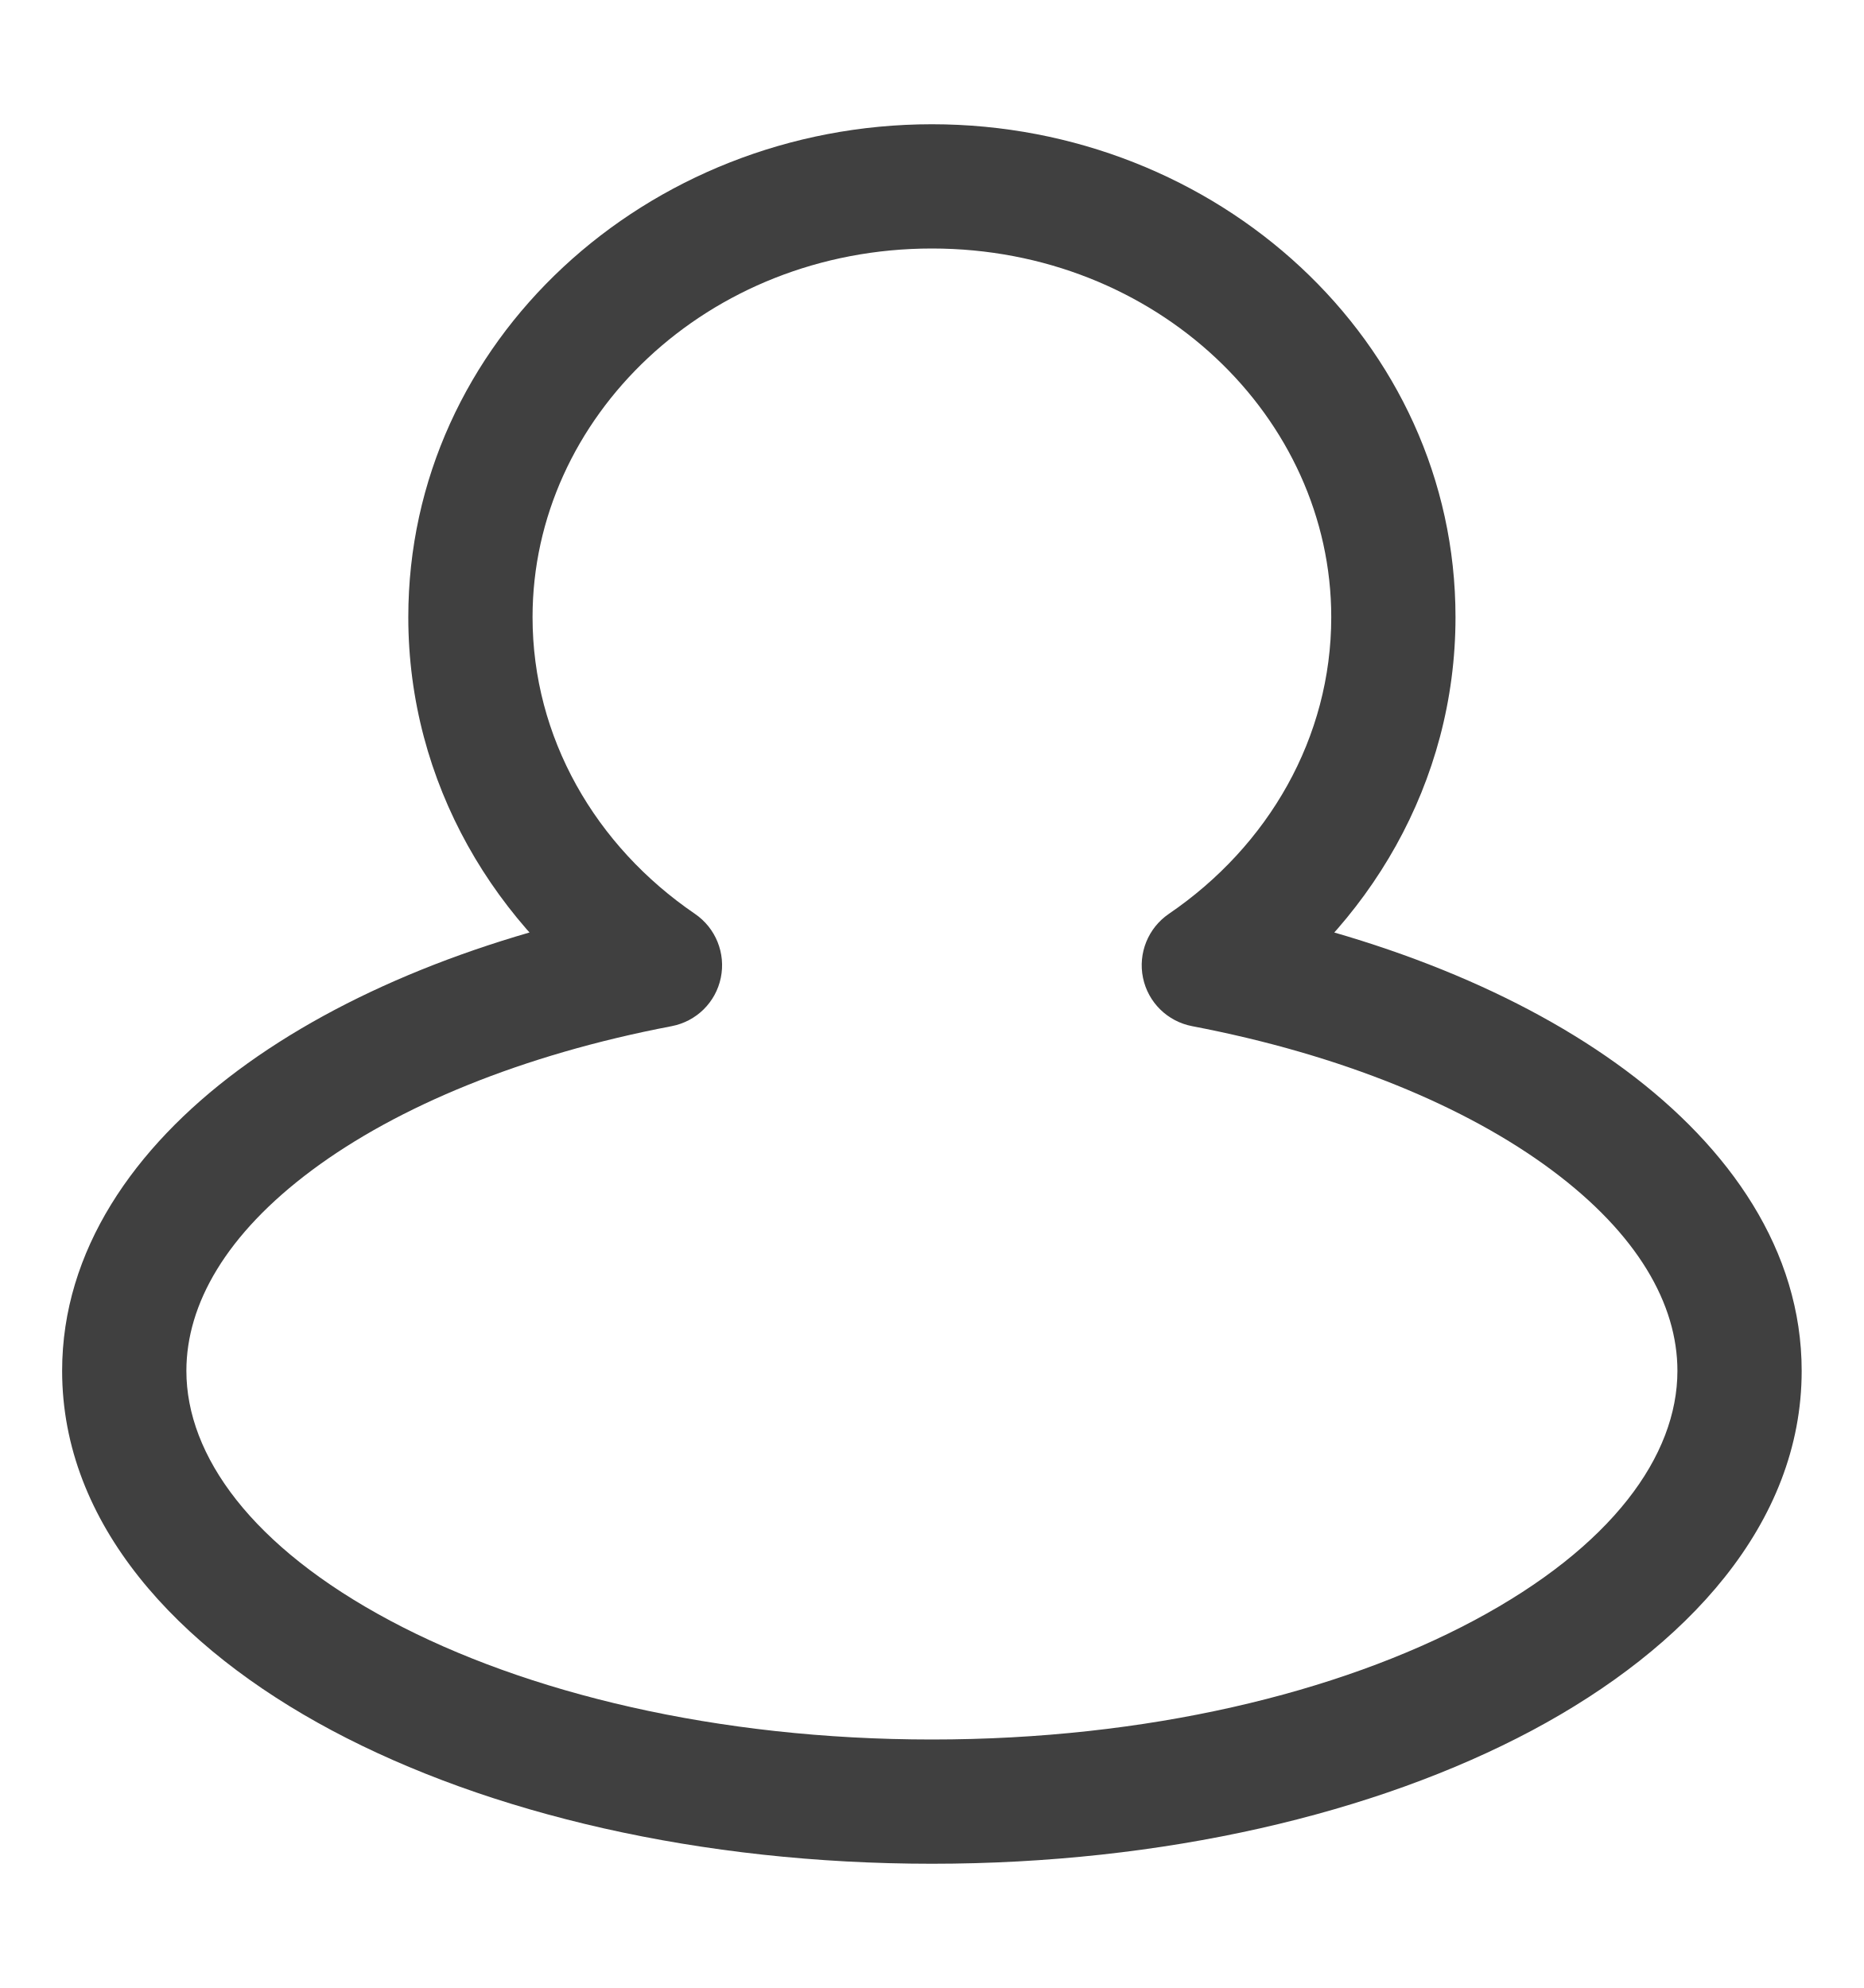
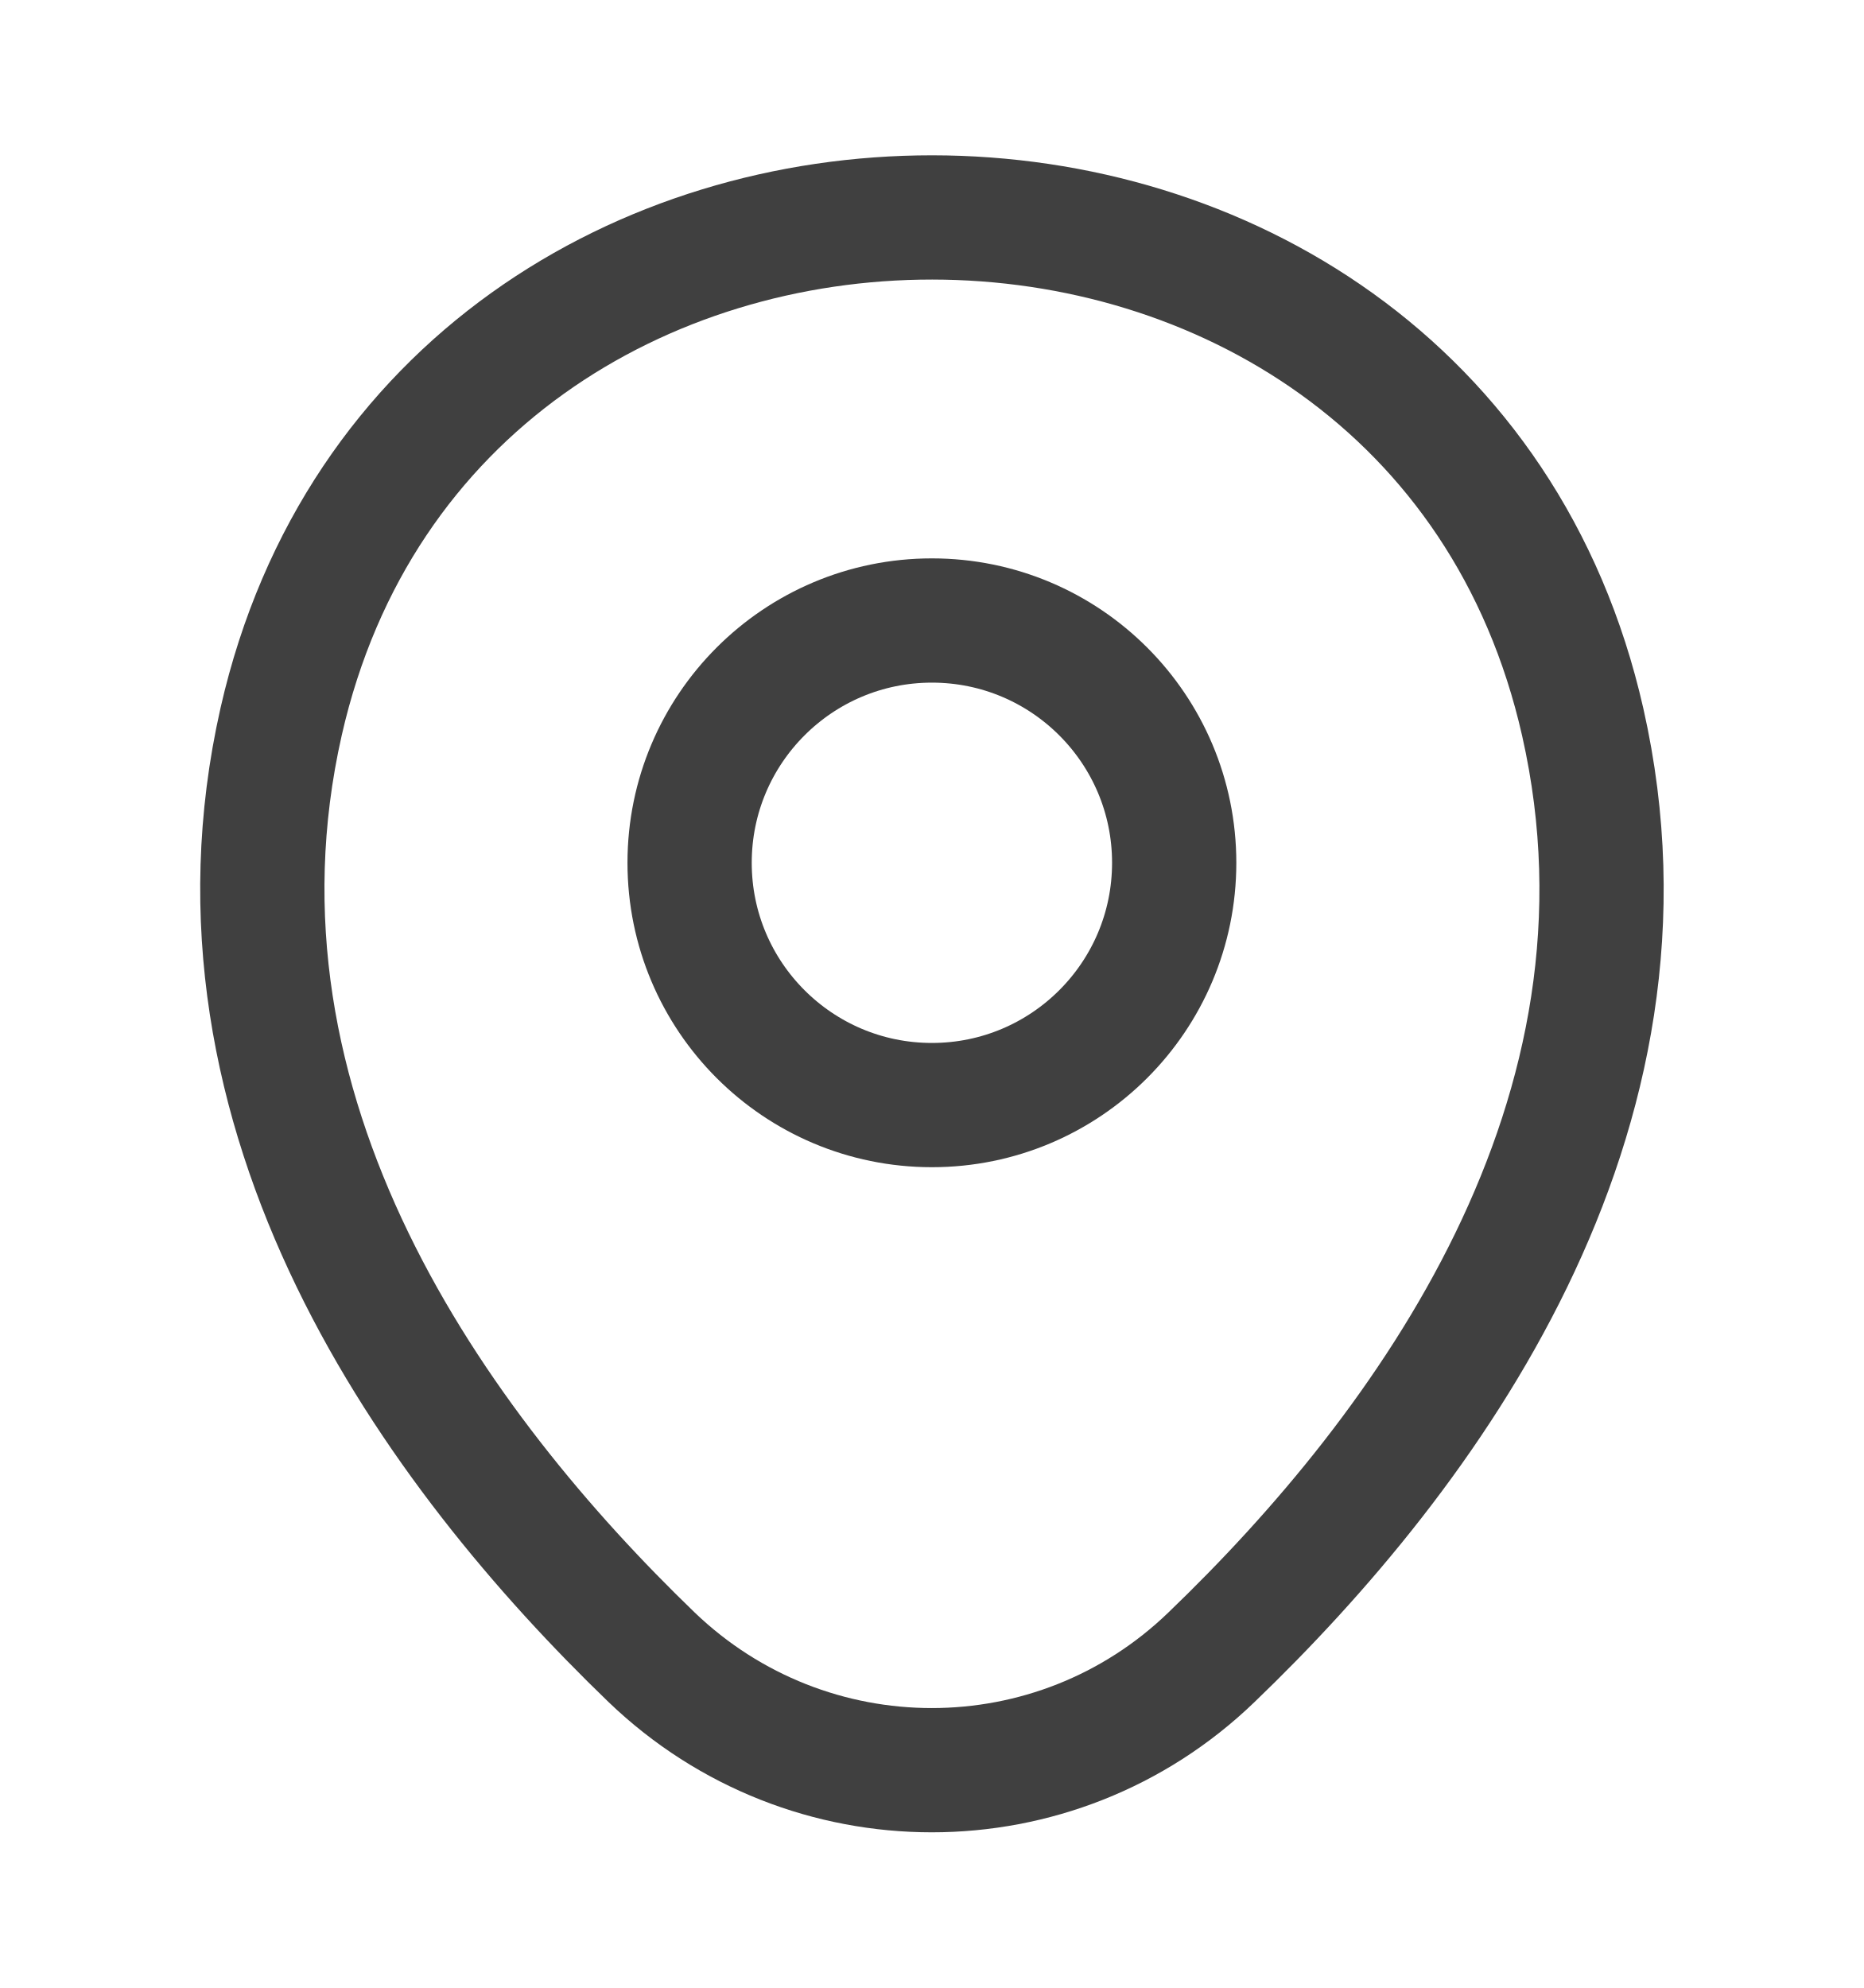
<svg xmlns="http://www.w3.org/2000/svg" width="15" height="16" viewBox="0 0 15 16" fill="none">
-   <path d="M9.689 7.768L9.407 7.355C9.24 7.469 9.158 7.672 9.199 7.87C9.24 8.068 9.396 8.221 9.595 8.259L9.689 7.768ZM5.311 7.768L5.405 8.259C5.604 8.221 5.76 8.068 5.801 7.87C5.842 7.672 5.76 7.469 5.593 7.355L5.311 7.768ZM10.714 4.967C10.714 5.936 10.209 6.808 9.407 7.355L9.97 8.181C11.018 7.467 11.714 6.299 11.714 4.967H10.714ZM7.5 2C9.308 2 10.714 3.36 10.714 4.967H11.714C11.714 2.744 9.794 1 7.5 1V2ZM4.286 4.967C4.286 3.36 5.692 2 7.5 2V1C5.206 1 3.286 2.744 3.286 4.967H4.286ZM5.593 7.355C4.791 6.808 4.286 5.936 4.286 4.967H3.286C3.286 6.299 3.982 7.467 5.03 8.181L5.593 7.355ZM1.5 11.033C1.5 10.496 1.82 9.932 2.512 9.417C3.2 8.905 4.201 8.489 5.405 8.259L5.218 7.277C3.908 7.526 2.755 7.99 1.915 8.615C1.079 9.237 0.5 10.065 0.5 11.033H1.5ZM7.5 14C5.771 14 4.23 13.625 3.139 13.043C2.027 12.45 1.5 11.716 1.5 11.033H0.5C0.5 12.265 1.428 13.264 2.669 13.926C3.931 14.599 5.64 15 7.5 15V14ZM13.5 11.033C13.5 11.716 12.973 12.45 11.861 13.043C10.77 13.625 9.229 14 7.5 14V15C9.36 15 11.069 14.599 12.332 13.926C13.572 13.264 14.5 12.265 14.5 11.033H13.5ZM9.595 8.259C10.799 8.489 11.8 8.905 12.488 9.417C13.18 9.932 13.5 10.496 13.5 11.033H14.5C14.5 10.065 13.921 9.237 13.085 8.615C12.245 7.99 11.091 7.526 9.782 7.277L9.595 8.259Z" fill="#404040" />
+   <path d="M7.5 8.894C8.577 8.894 9.45 8.021 9.45 6.944C9.45 5.867 8.577 4.994 7.5 4.994C6.423 4.994 5.55 5.867 5.55 6.944C5.55 8.021 6.423 8.894 7.5 8.894Z" stroke="#404040" />
+   <path d="M2.263 5.806C3.494 0.394 11.513 0.4 12.738 5.812C13.456 8.988 11.481 11.675 9.75 13.338C8.494 14.55 6.506 14.55 5.244 13.338C3.519 11.675 1.544 8.981 2.263 5.806Z" stroke="#404040" />
</svg>
